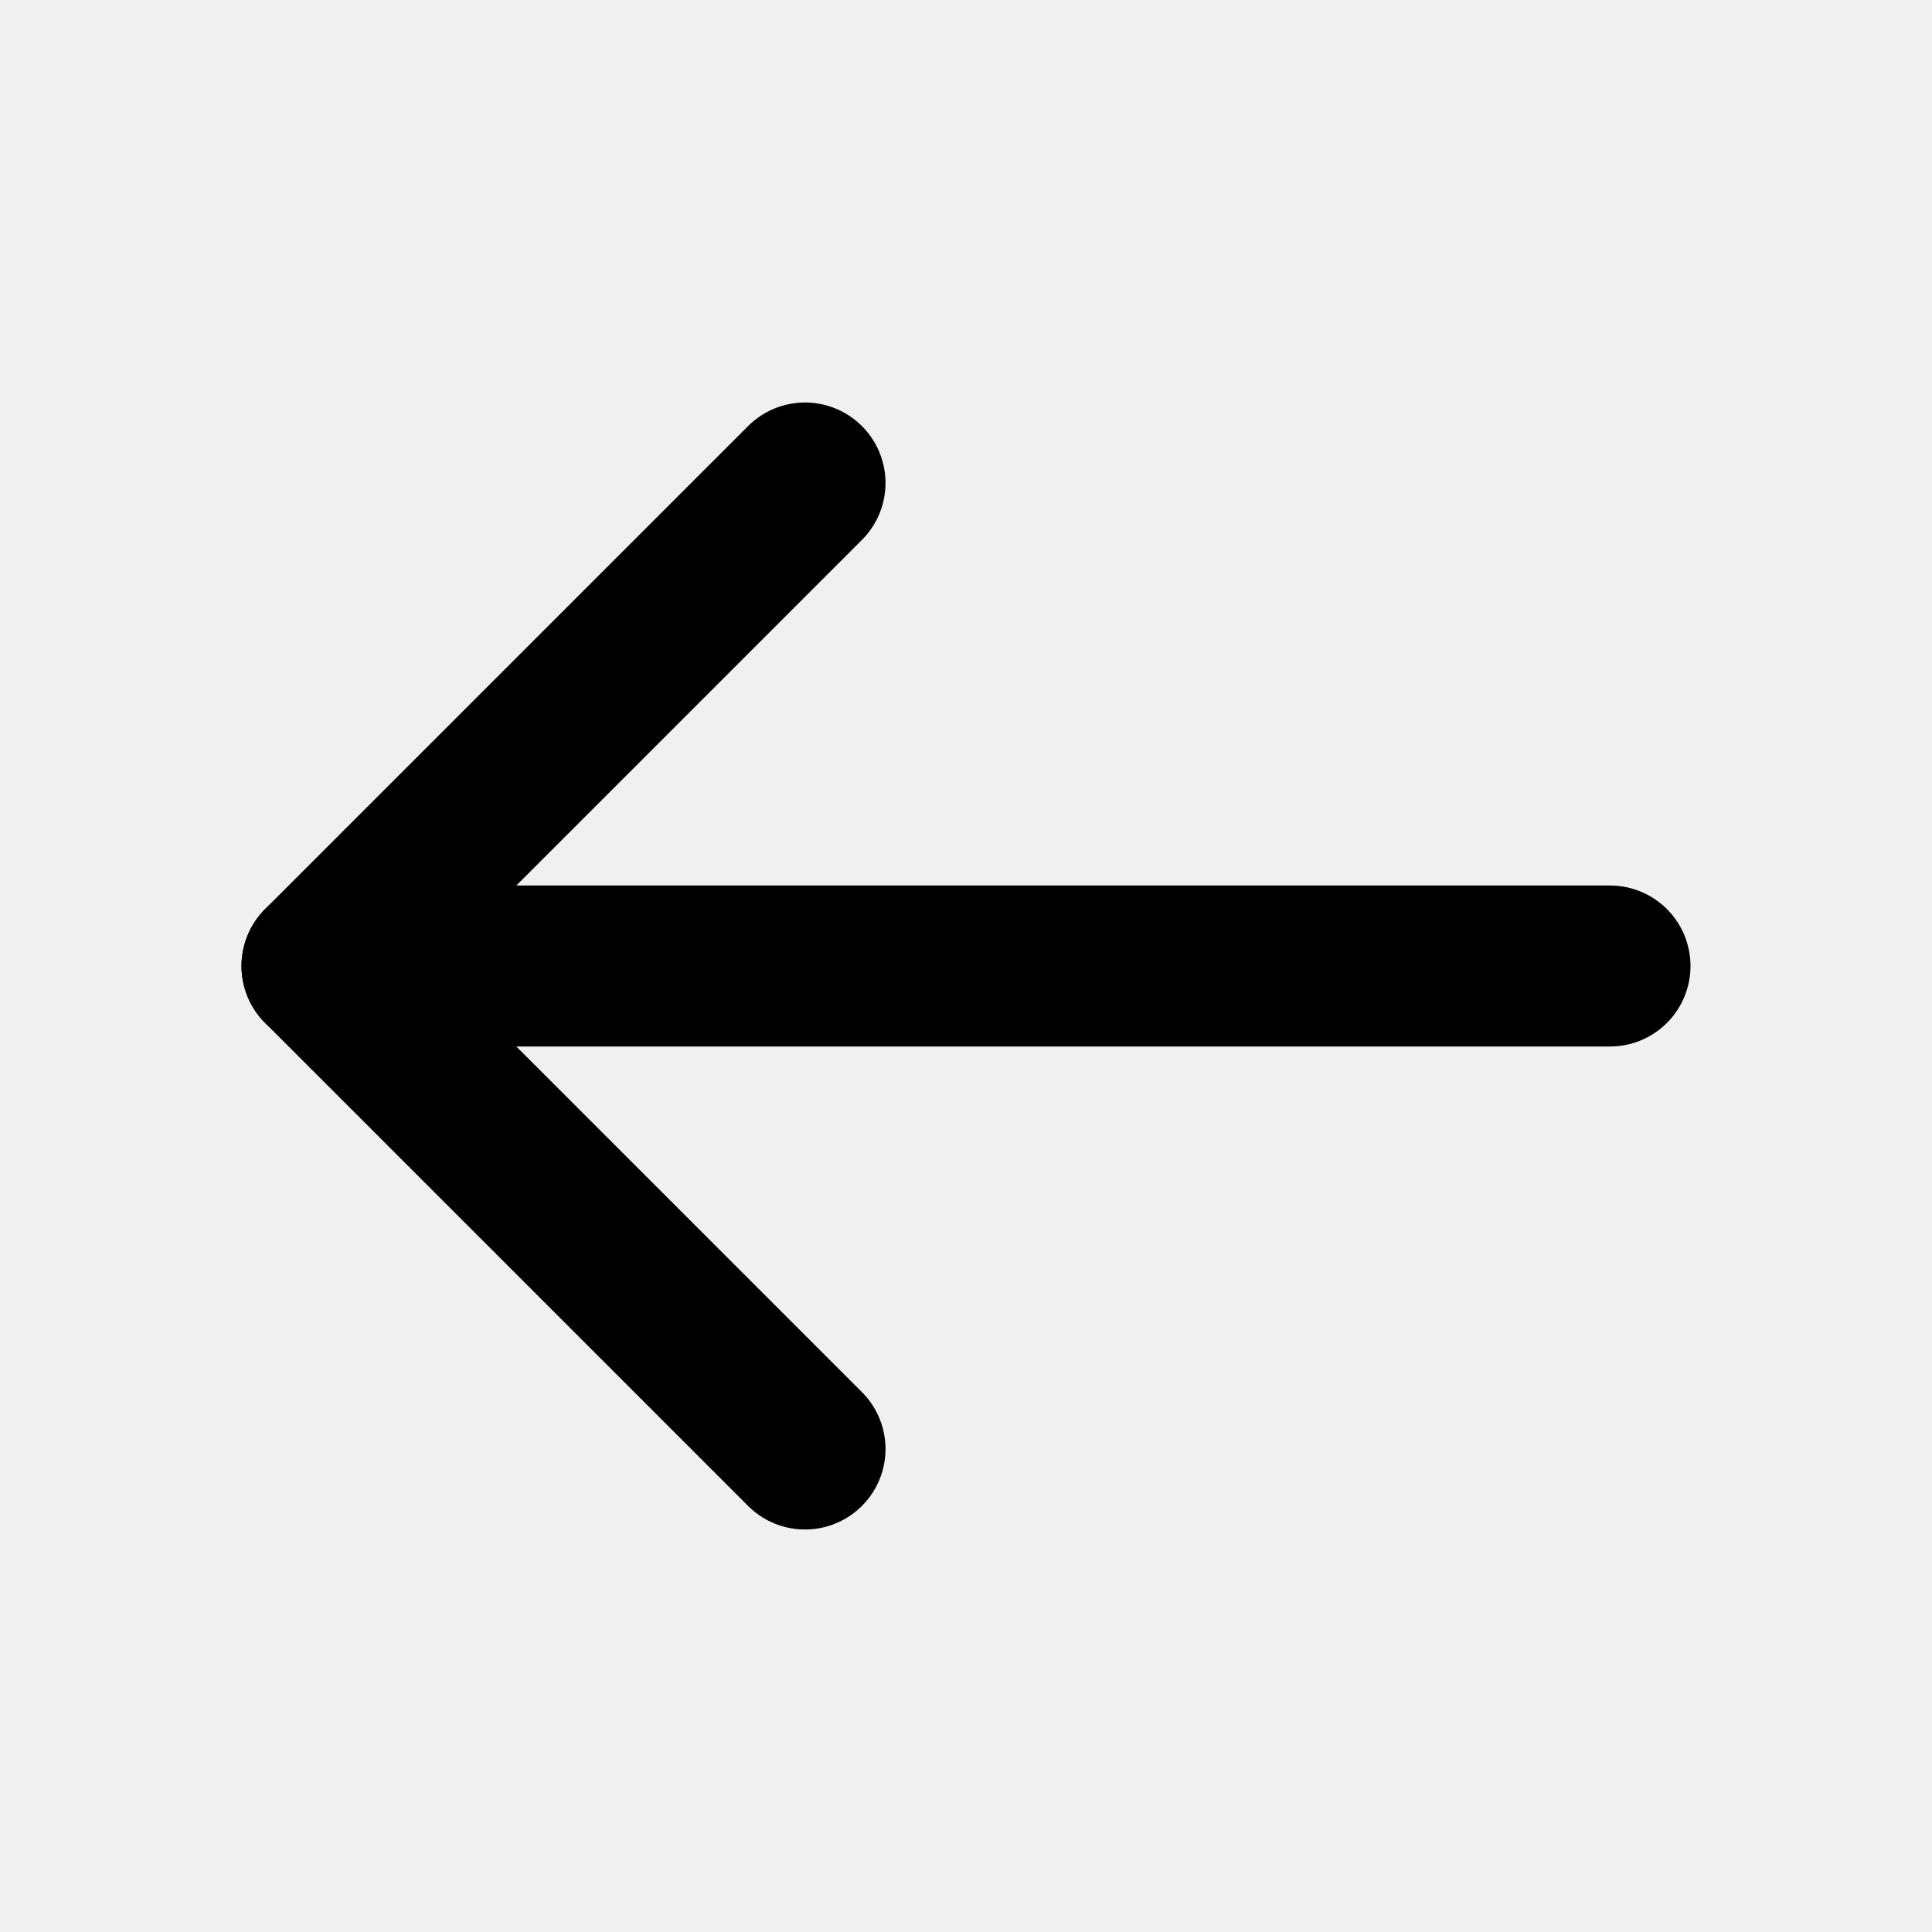
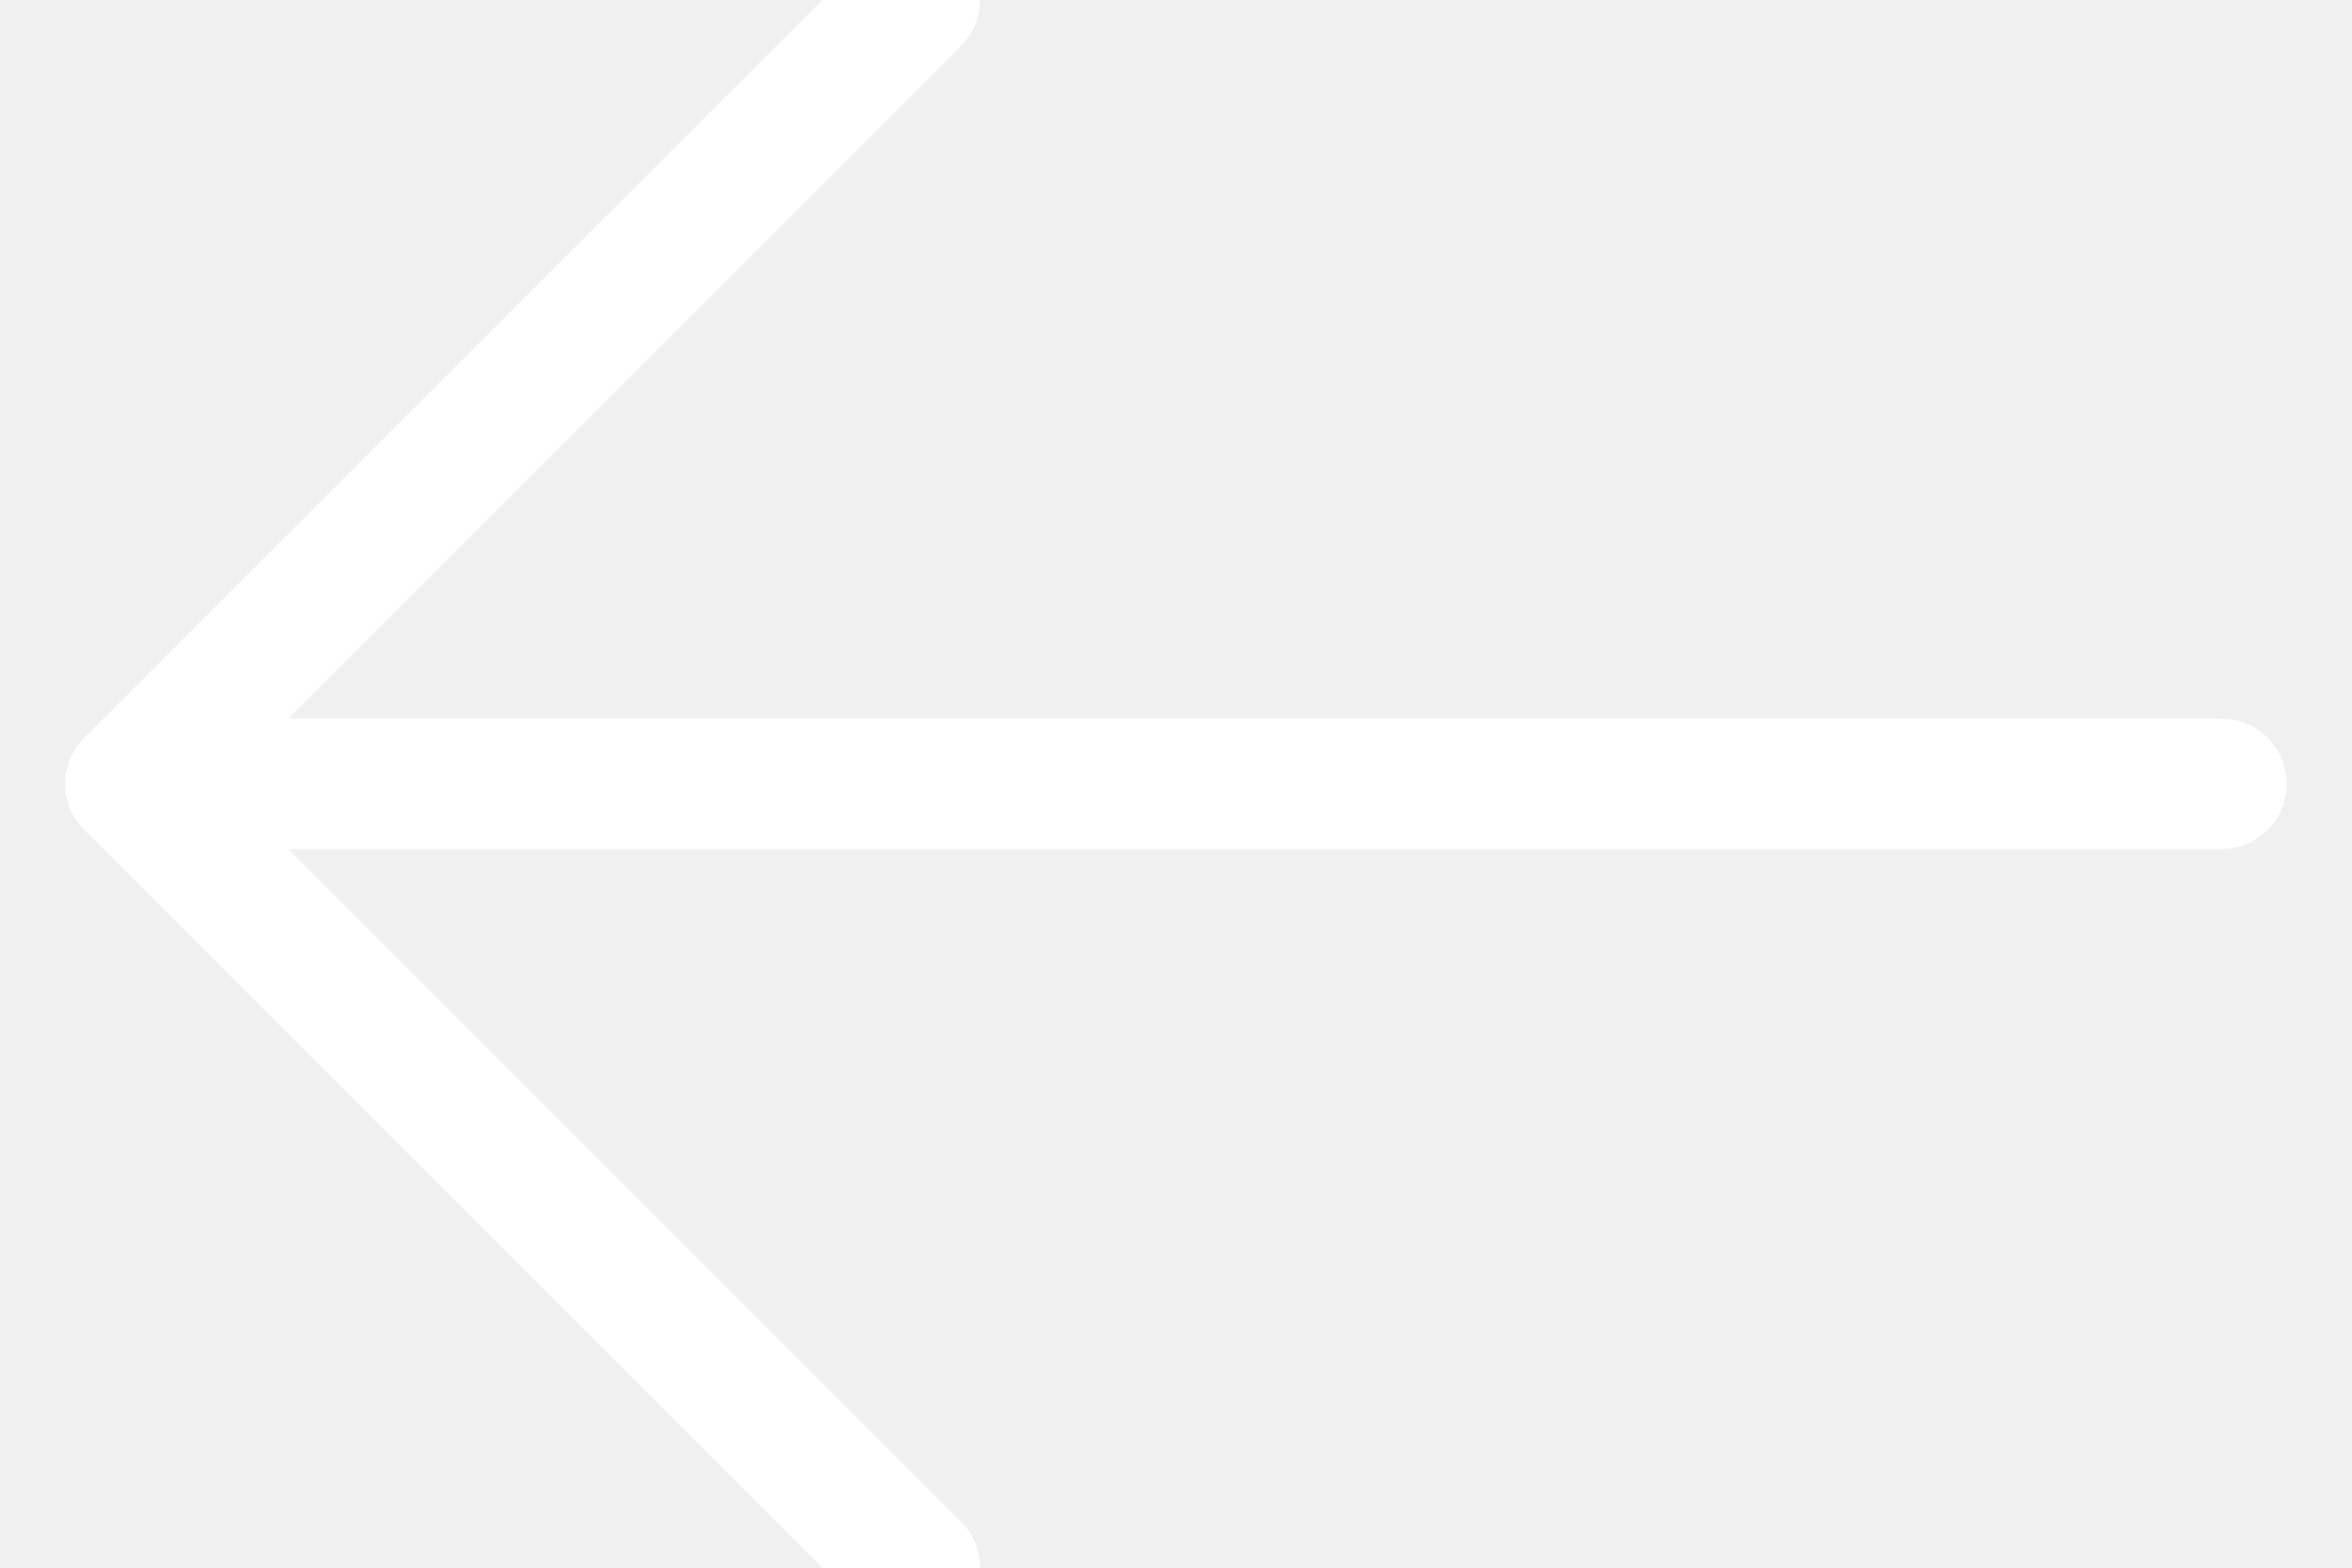
- <svg xmlns="http://www.w3.org/2000/svg" width="24" height="24" viewBox="0 0 24 24" fill="none" stroke="currentColor" stroke-width="2" stroke-linecap="round" stroke-linejoin="round" class="feather feather-arrow-left">
-   <line x1="20" y1="12" x2="4" y2="12" />
-   <polyline points="10 18 4 12 10 6" />
+ <svg xmlns="http://www.w3.org/2000/svg" width="18px" height="12px" viewBox="0 0 18 12" version="1.1">
+   <defs />
+   <g id="Page-1" stroke="none" stroke-width="1" fill="none" fill-rule="evenodd" stroke-linecap="round" stroke-linejoin="round">
+     <g id="arrow-left" transform="translate(1, 0)" stroke="#FFFFFF">
+       <path d="M16,6 L0,6" id="Shape" />
+       <polyline id="Shape" points="6 12 0 6 6 0" />
+     </g>
+   </g>
</svg>
